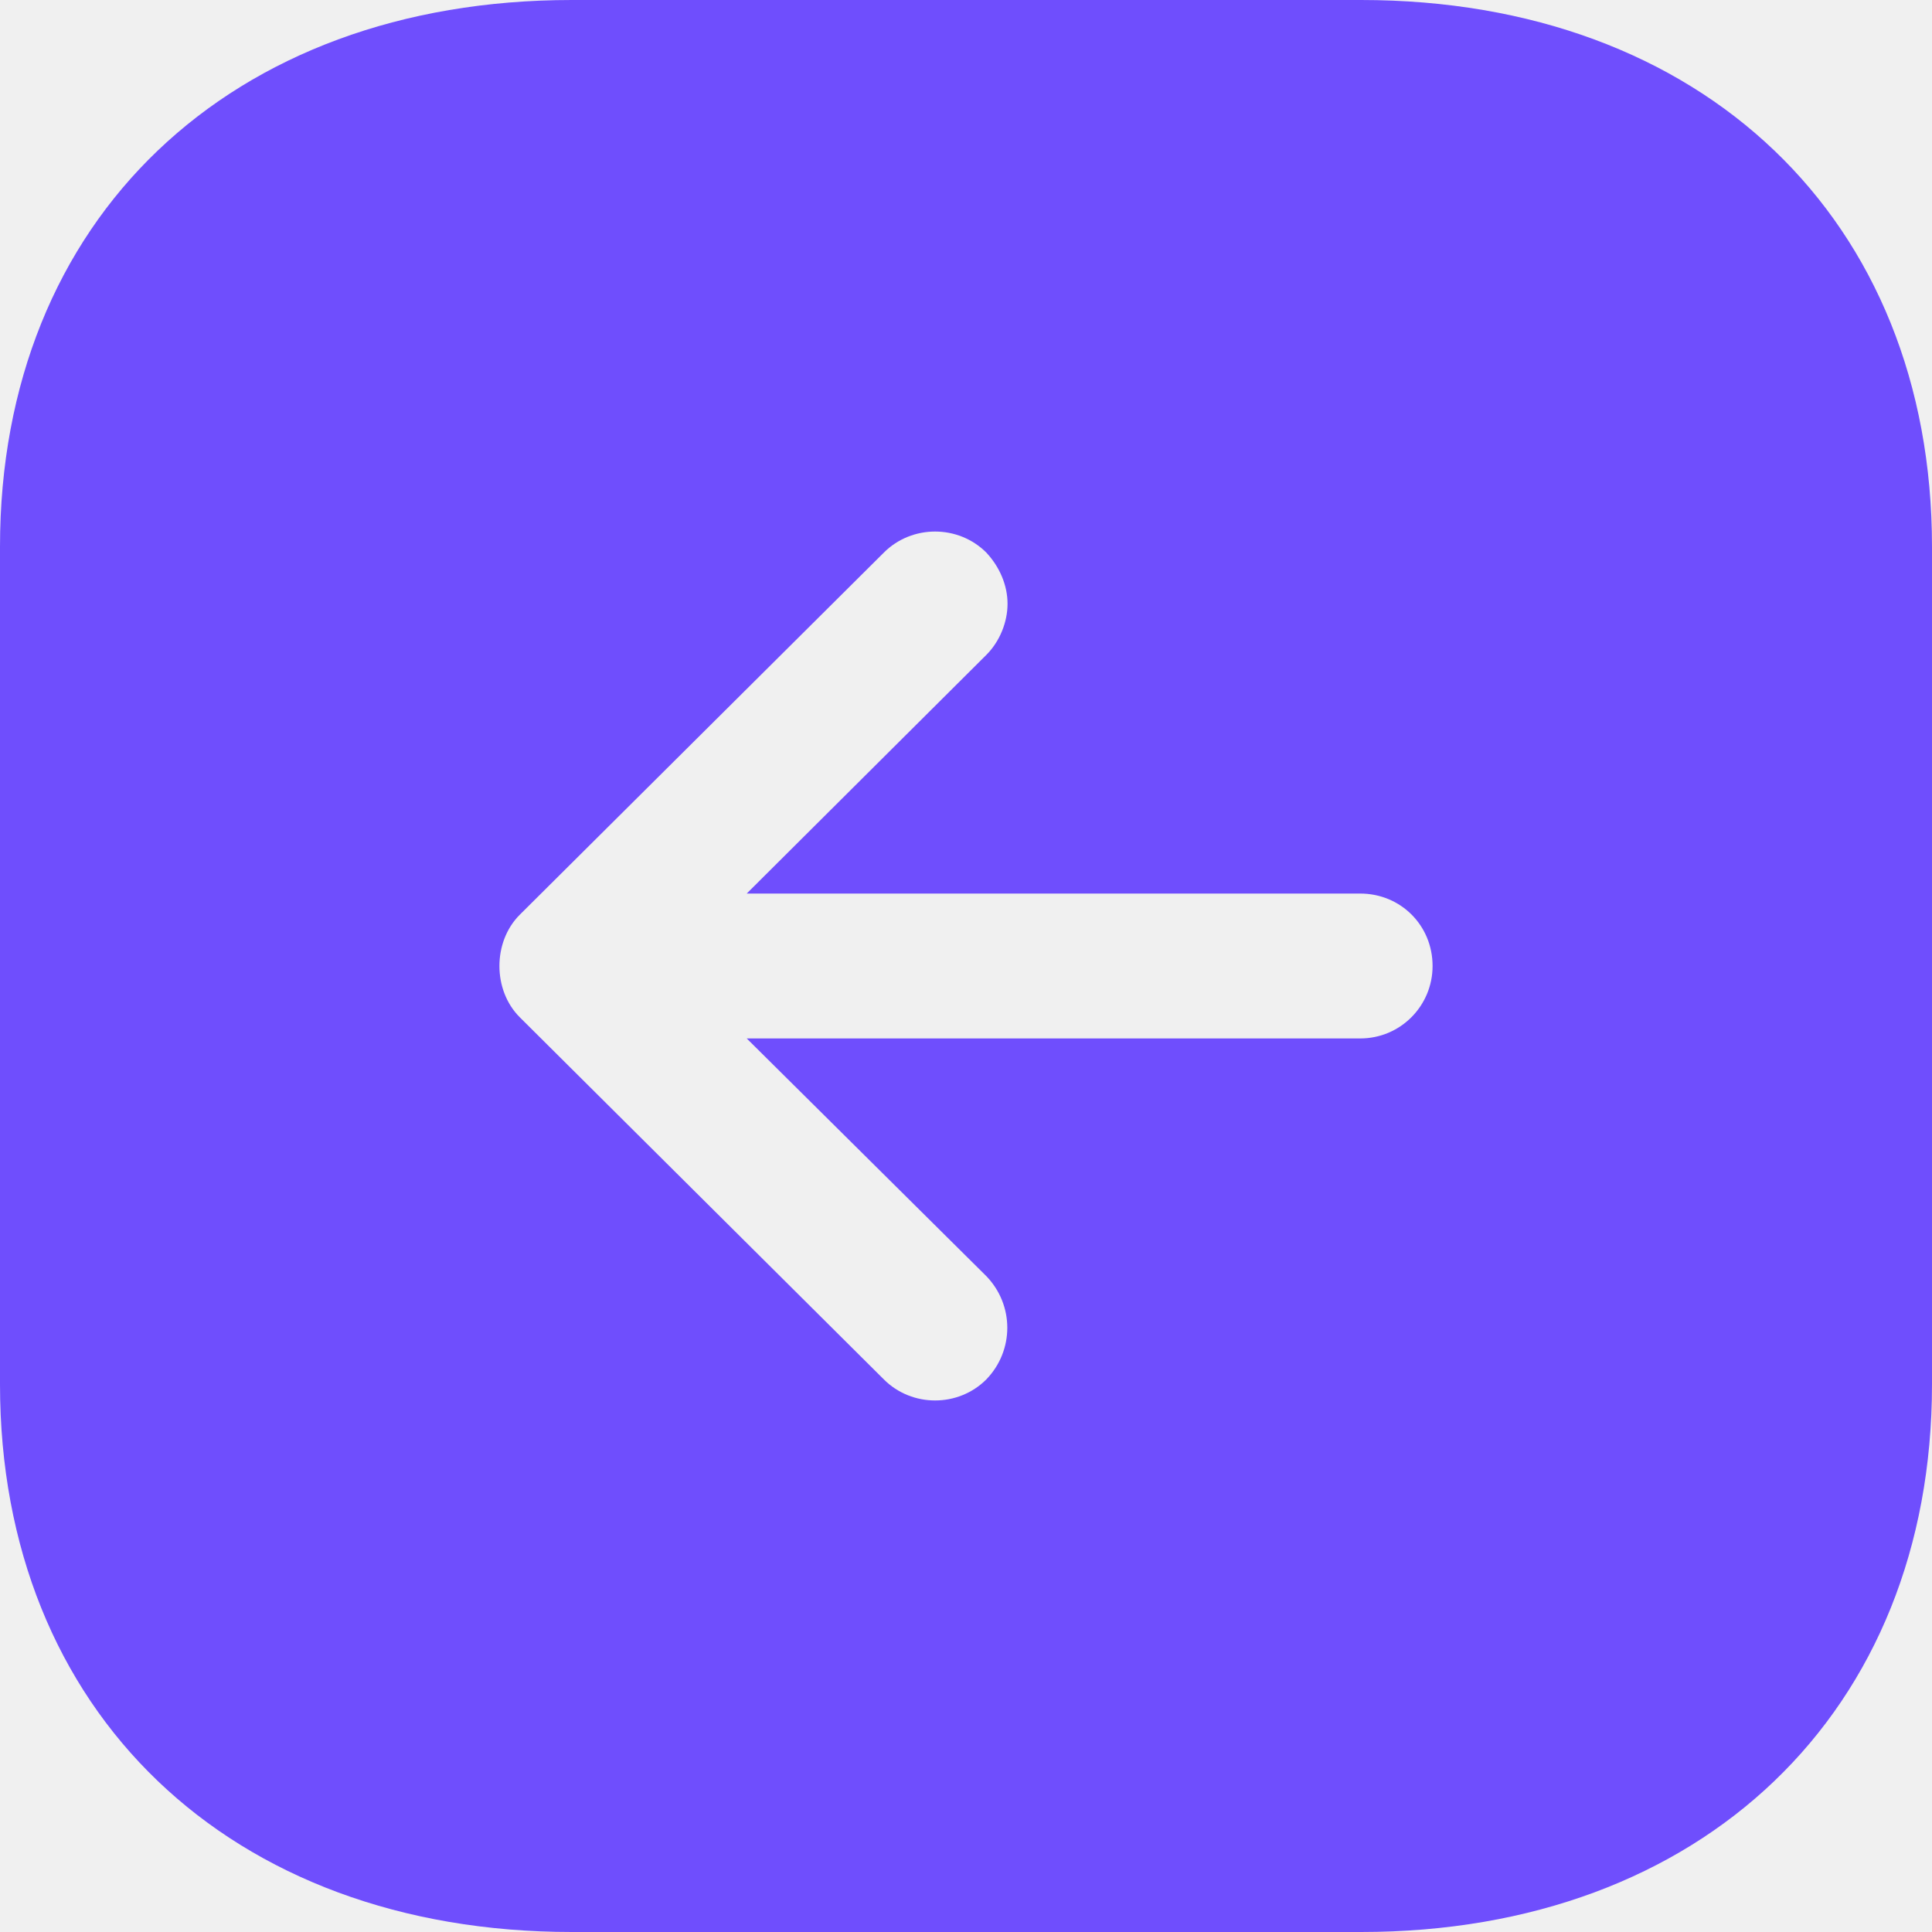
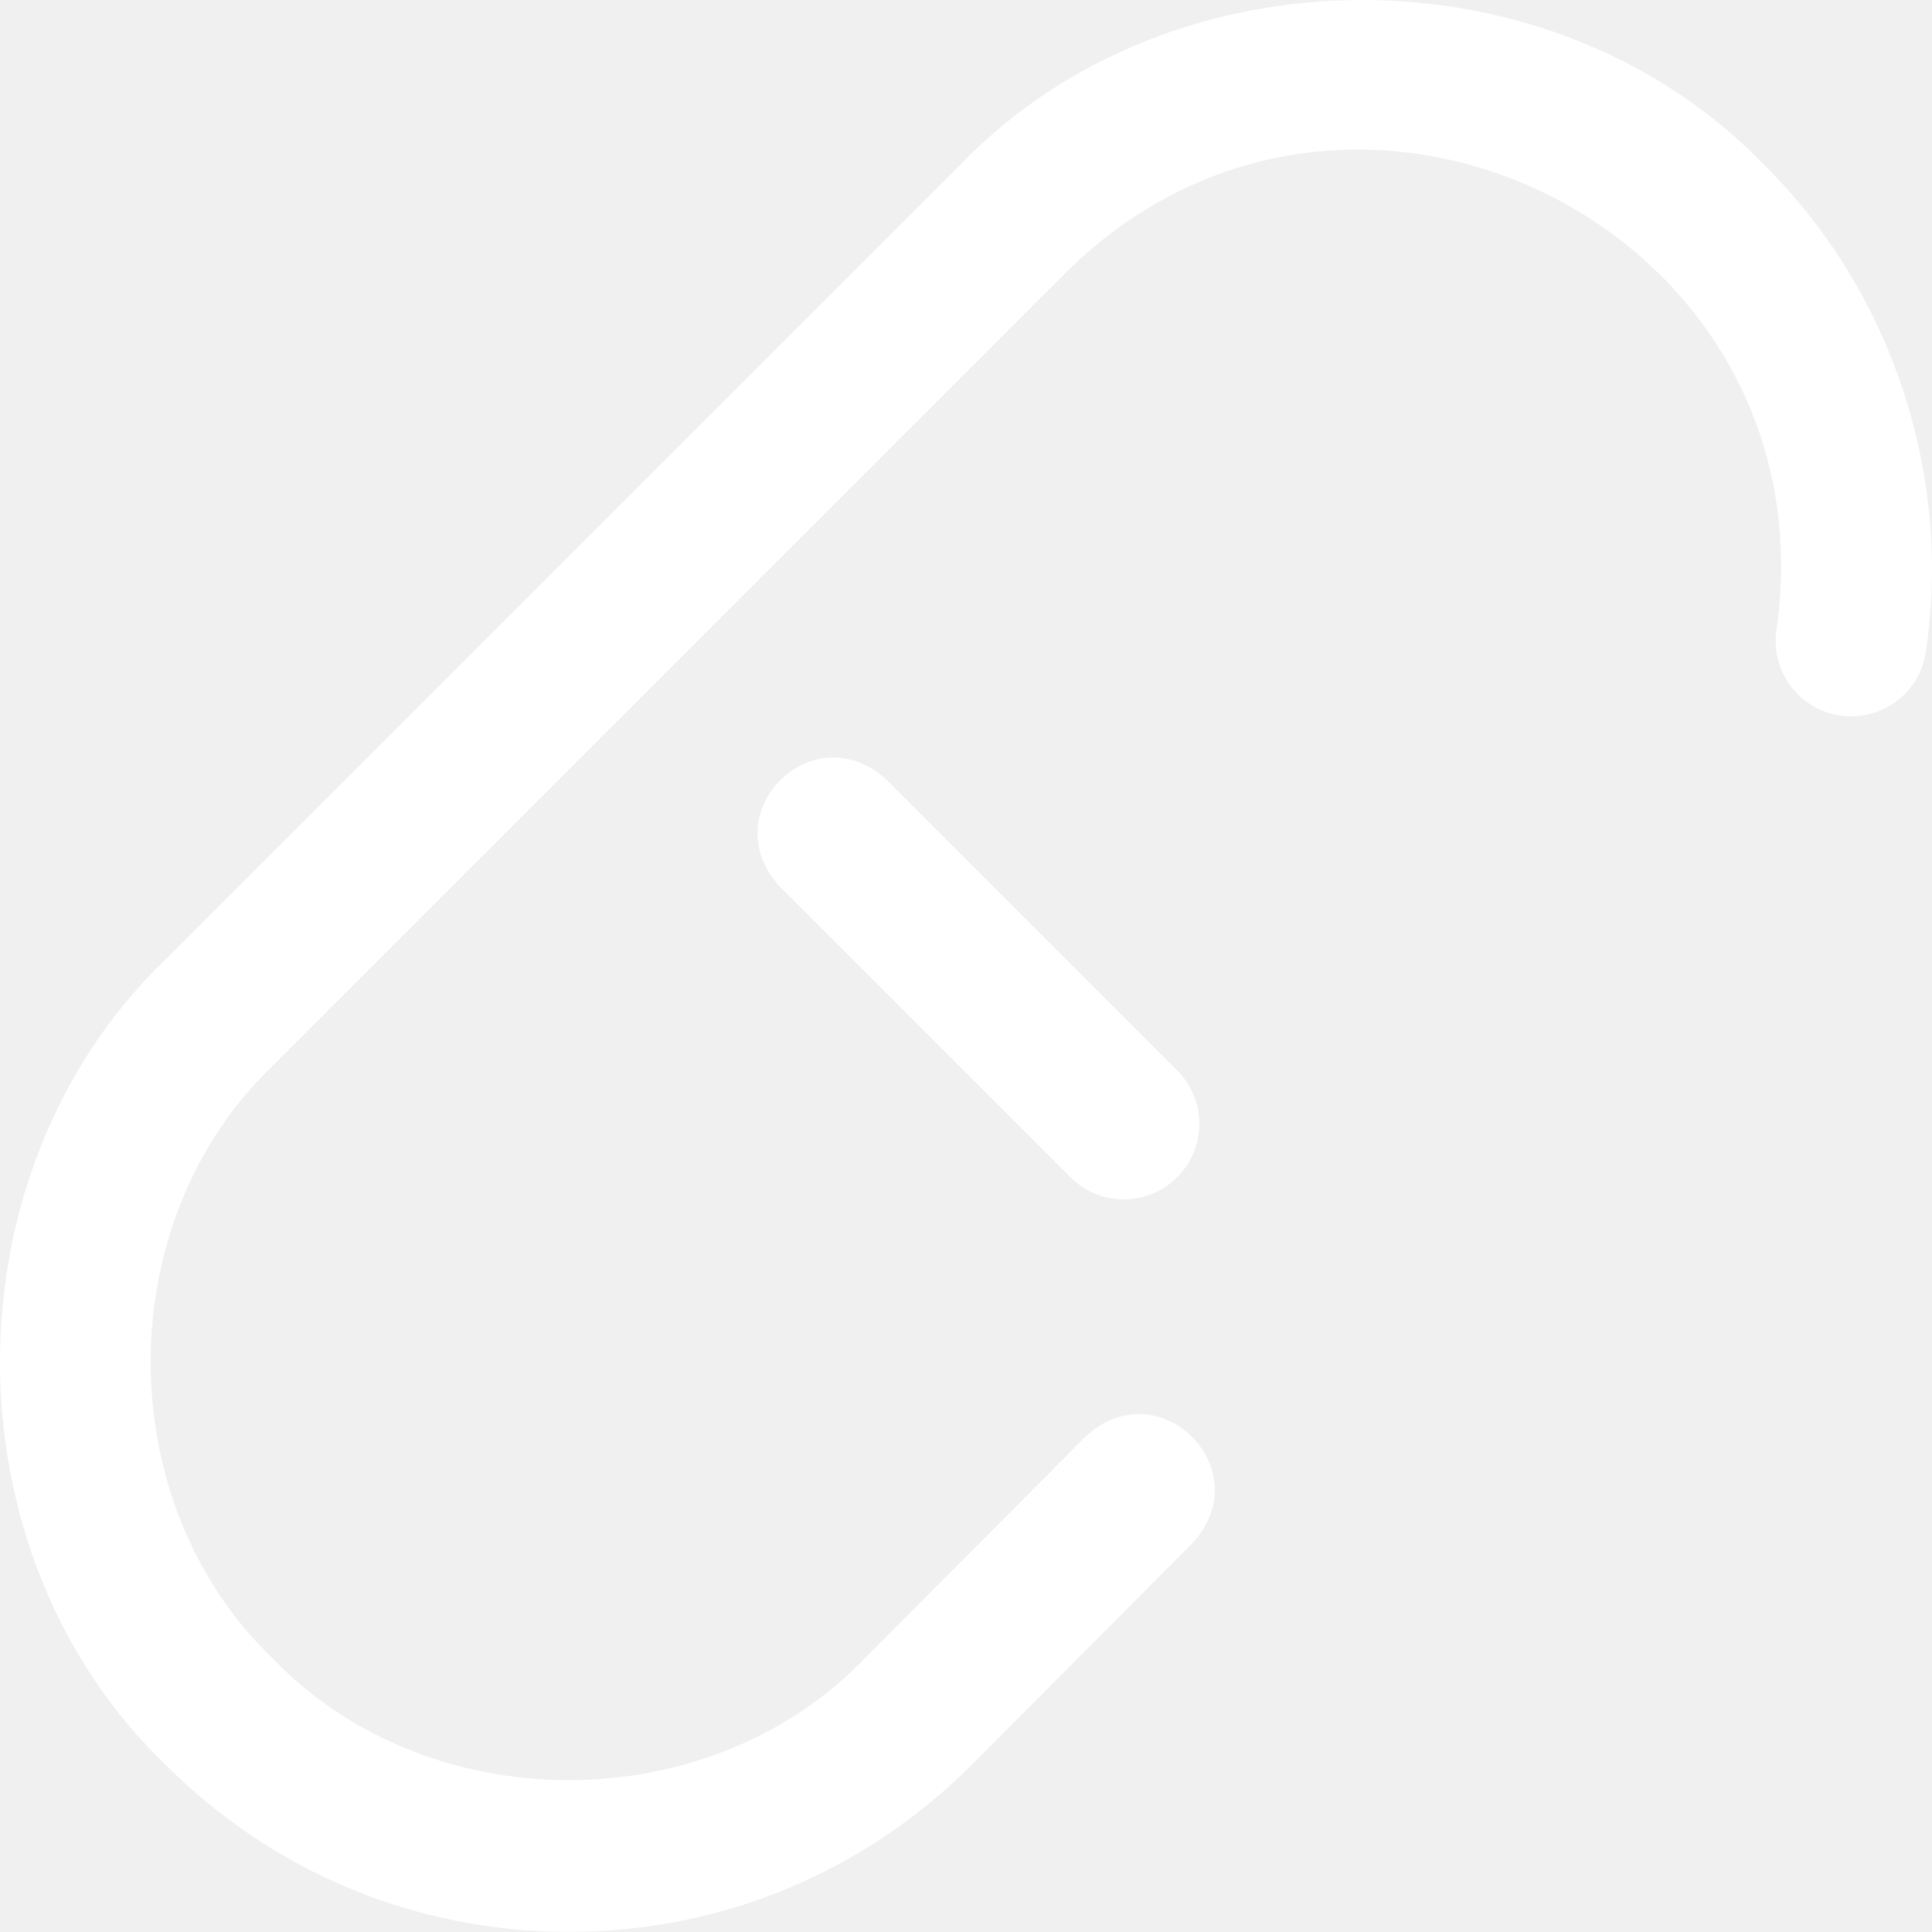
- <svg xmlns="http://www.w3.org/2000/svg" width="40" height="40" viewBox="0 0 40 40" fill="none">
-   <path d="M28.18 0C35.24 0 40 4.542 40 11.32V28.66C40 35.44 35.24 40 28.18 40H11.84C4.76 40 0 35.44 0 28.66V11.32C0 4.542 4.76 0 11.84 0H28.18ZM20.42 11.44C19.84 10.86 18.88 10.86 18.3 11.44L10.76 18.94C10.2 19.5 10.2 20.5 10.76 21.06L18.3 28.56C18.88 29.14 19.84 29.14 20.42 28.56C21 27.96 21 27.02 20.42 26.42L15.46 21.5H28.16C29 21.5 29.66 20.82 29.66 20C29.66 19.16 29 18.5 28.16 18.5H15.46L20.42 13.56C20.7 13.28 20.86 12.88 20.86 12.5C20.86 12.122 20.7 11.74 20.42 11.44Z" fill="#6F4EFD" />
+ <svg xmlns="http://www.w3.org/2000/svg" width="60" height="60" viewBox="0 0 60 60" fill="none">
+   <path d="M17.661 59.996C12.935 59.996 8.491 58.156 5.149 54.813C-1.716 48.227 -1.716 36.374 5.149 29.788L29.788 5.149C36.375 -1.716 48.227 -1.716 54.813 5.149C58.748 9.04 60.637 14.78 59.808 20.243C59.62 21.524 58.428 22.409 57.149 22.222C55.868 22.034 54.982 20.843 55.17 19.562C56.938 7.179 41.979 -0.323 33.102 8.463L8.463 33.103C3.417 37.945 3.417 46.657 8.463 51.499C13.305 56.545 22.017 56.545 26.859 51.499L33.711 44.617C35.992 42.5 39.138 45.636 37.033 47.924L30.178 54.81C26.832 58.156 22.388 59.996 17.661 59.996ZM36.56 36.56C37.476 35.645 37.476 34.161 36.56 33.246L27.537 24.222C25.25 22.111 22.111 25.253 24.222 27.537L33.245 36.56C33.703 37.018 34.303 37.247 34.903 37.247C35.503 37.247 36.103 37.018 36.56 36.56Z" fill="white" />
</svg>
